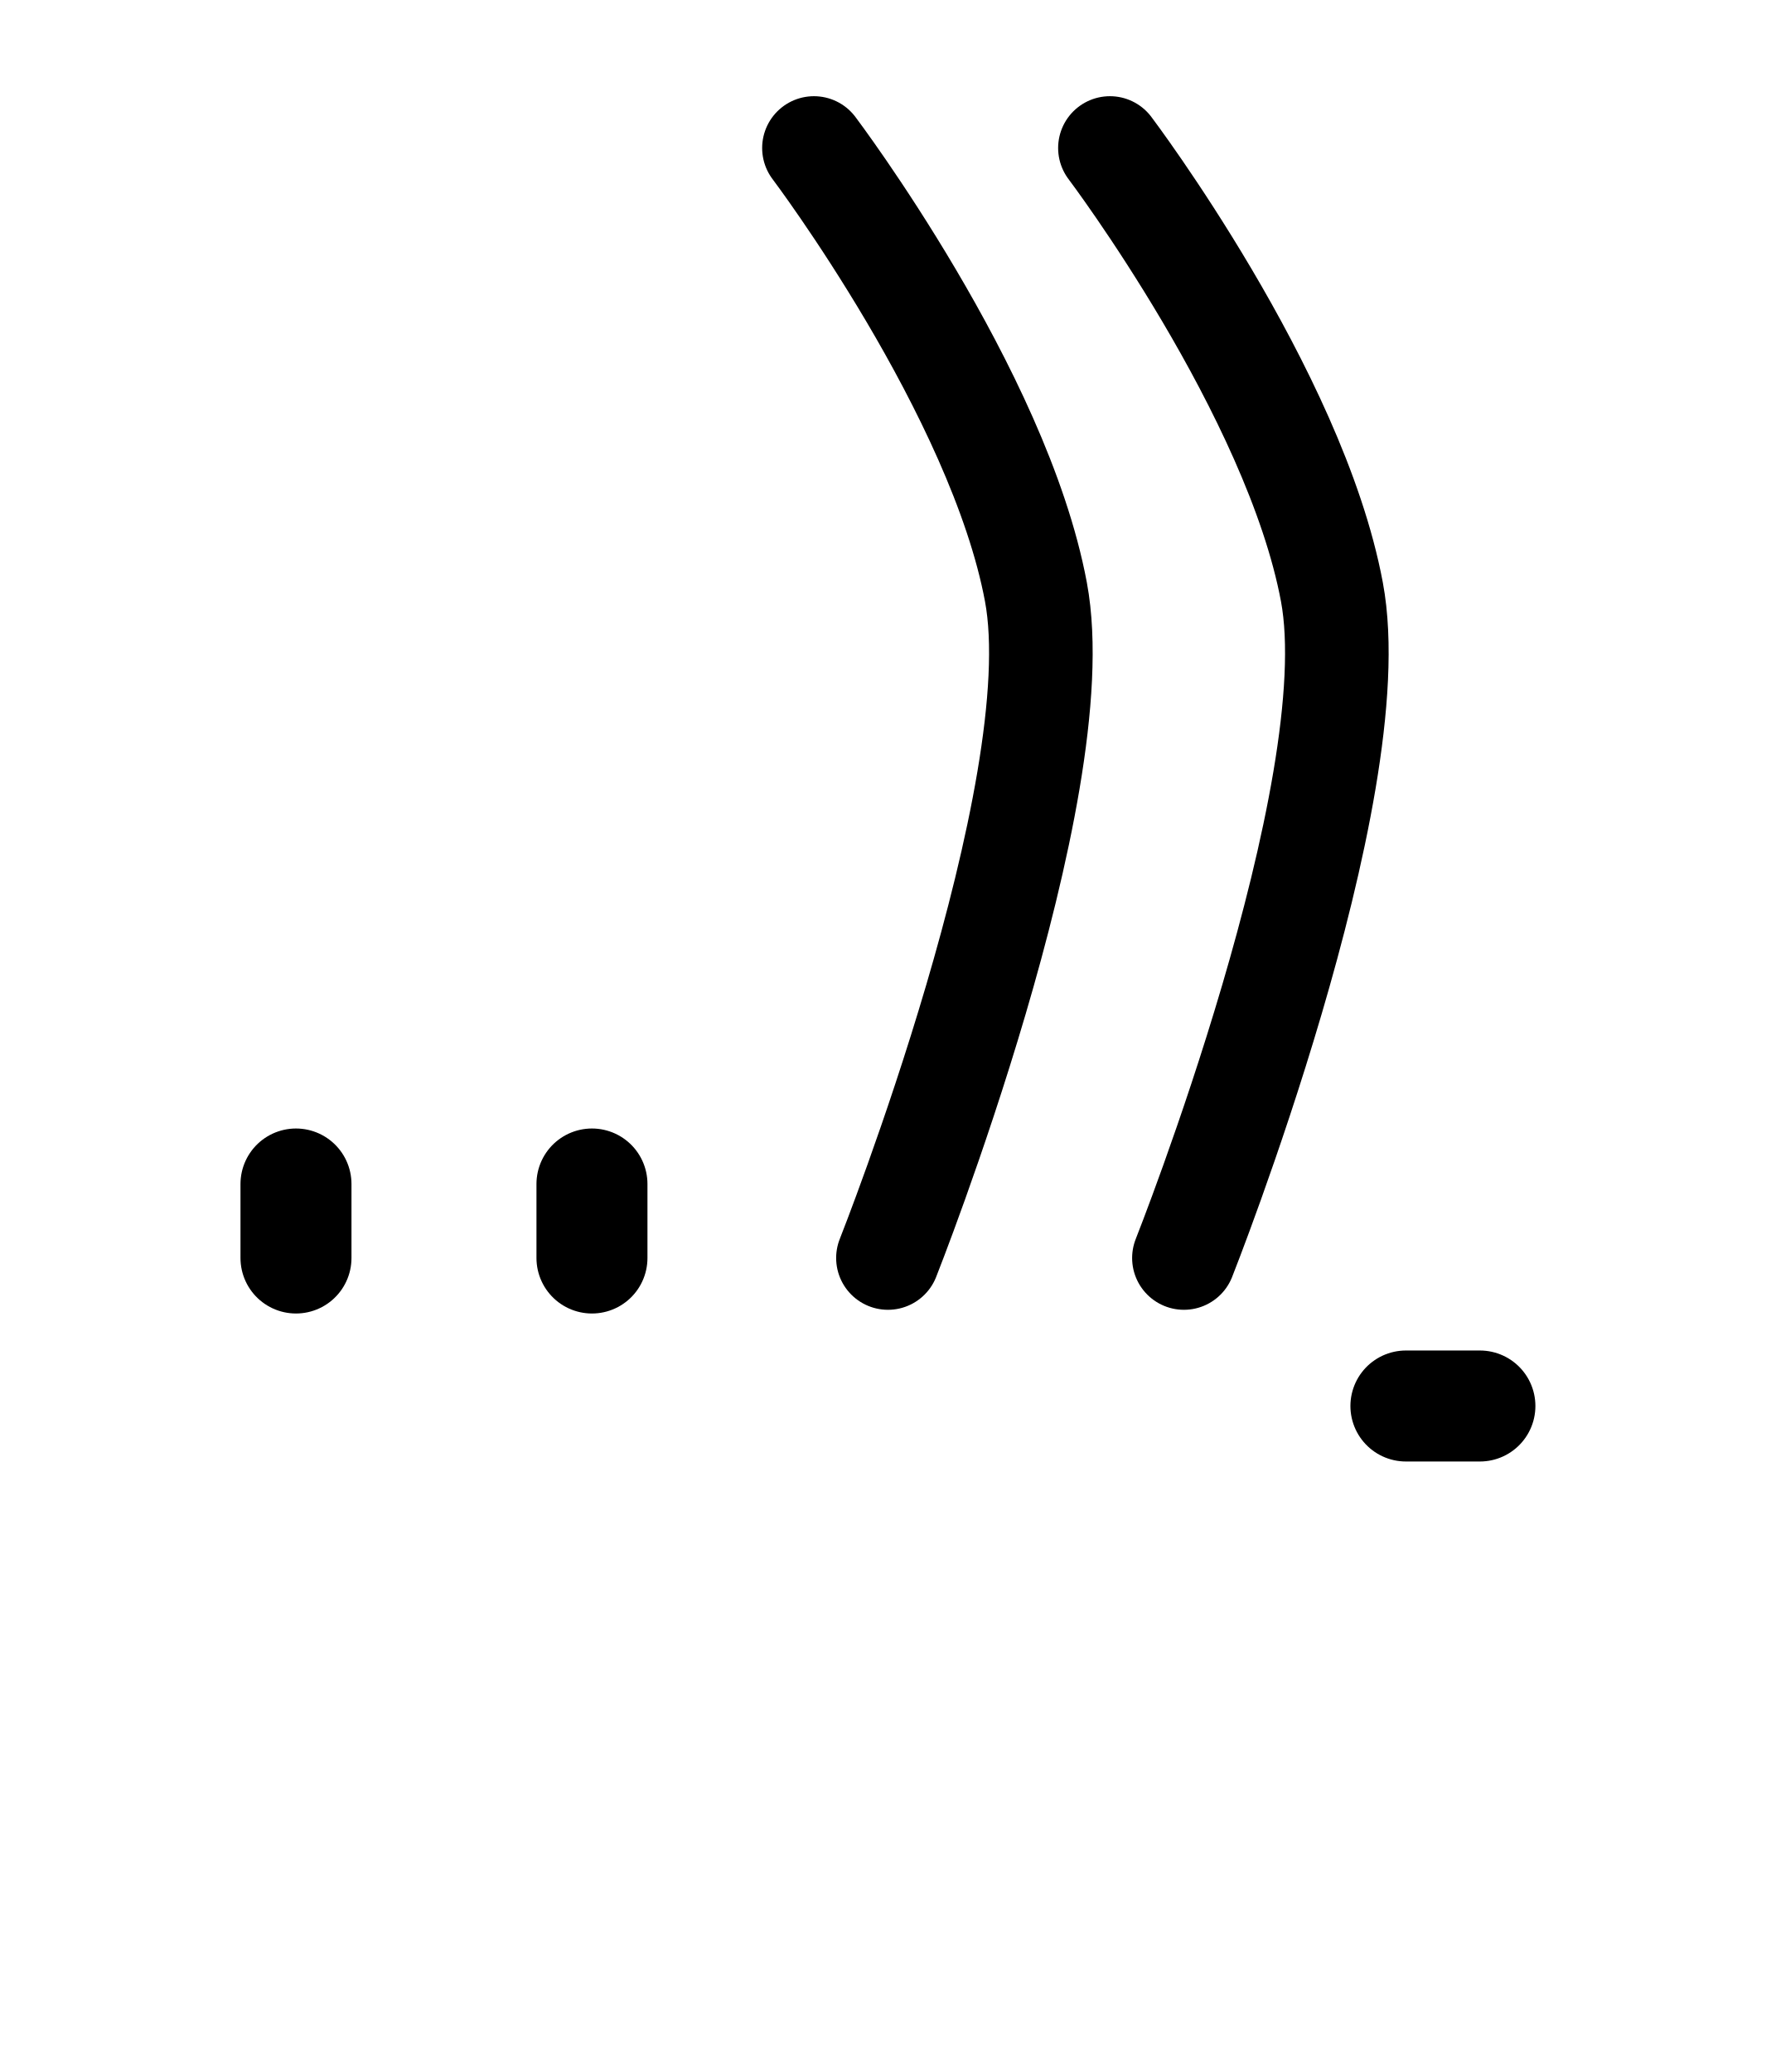
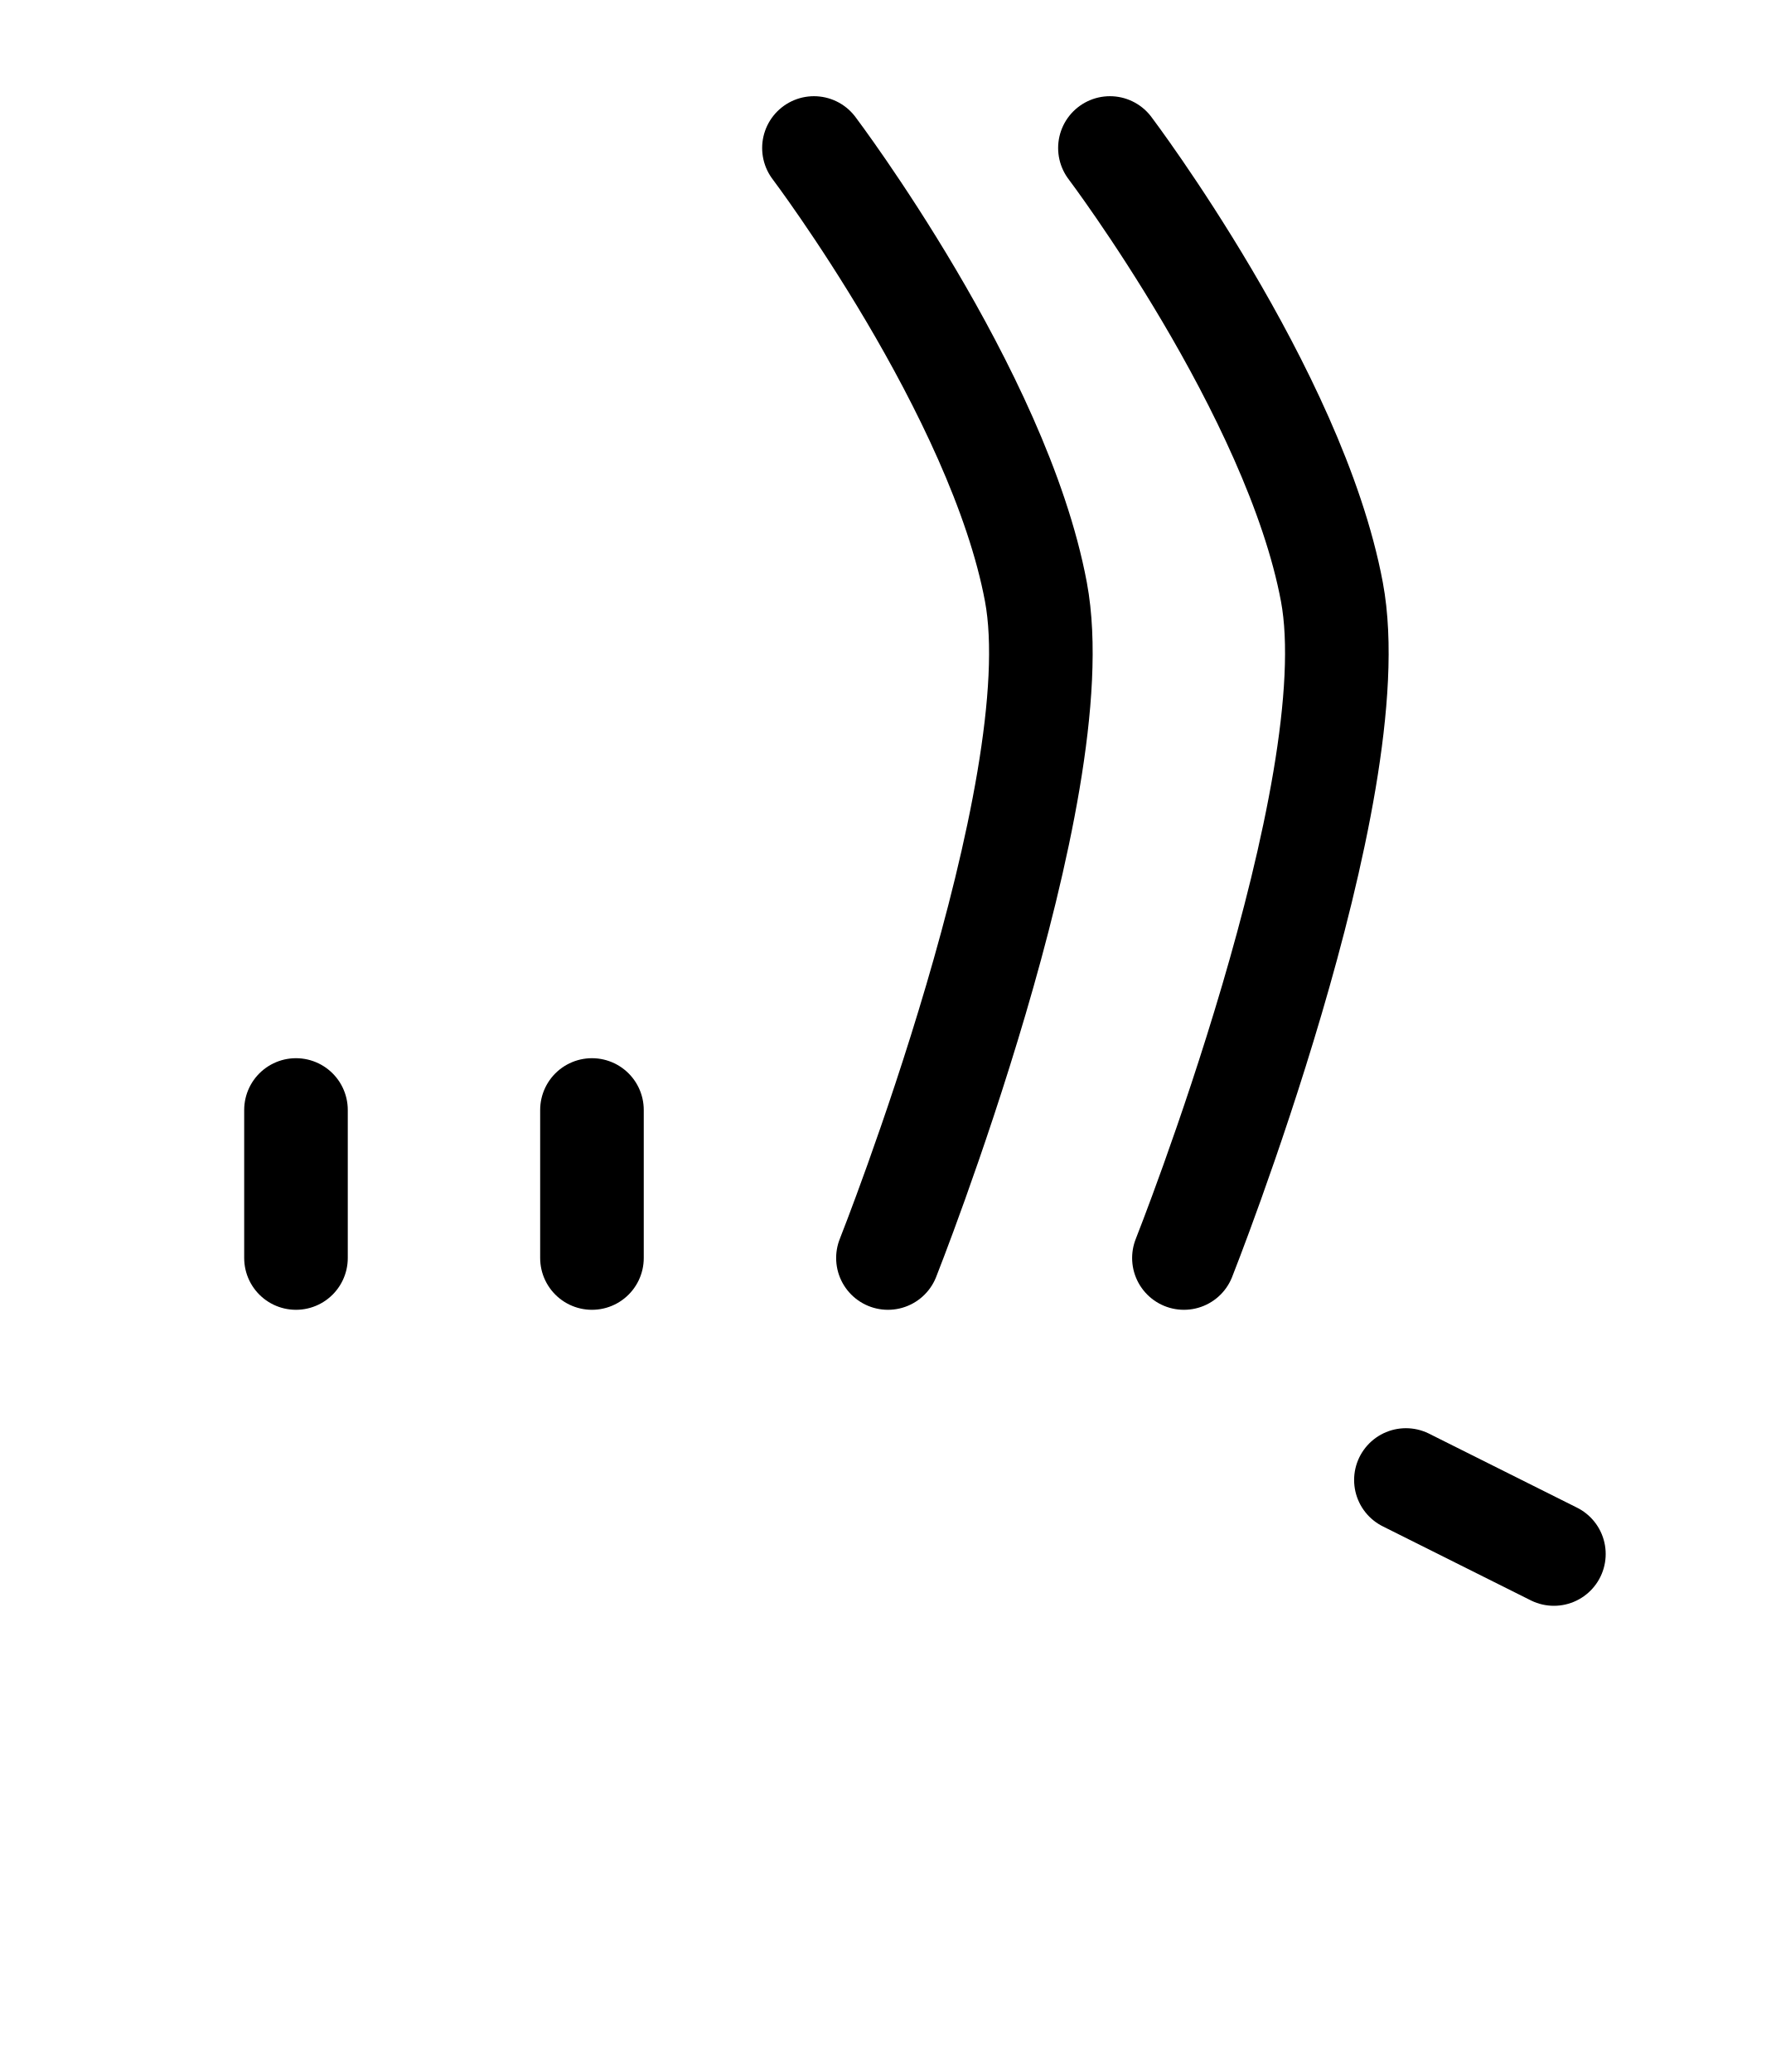
<svg xmlns="http://www.w3.org/2000/svg" width="1200" height="1400" viewBox="0 0 1200 1400" id="svg2" version="1.1">
  <defs id="defs4" />
  <g id="layer1" transform="translate(0,347.6378)">
    <g transform="translate(2.6944815e-7,-250)" id="g8257" style="opacity:0.201;stroke:#0000ff" />
    <g transform="matrix(0,-1,1,0,47.63791,1302.362)" id="g8257-7" style="opacity:0.201;stroke:#0000ff" />
    <path style="opacity:1;fill:none;fill-rule:evenodd;stroke:#000000;stroke-width:70;stroke-linecap:round;stroke-linejoin:miter;stroke-miterlimit:4;stroke-dasharray:none;stroke-opacity:1" d="m 800,502.362 c 0,0 125.141,-315.406 100,-450 C 874.859,-82.232 750,-247.638 750,-247.638" id="path4140-3-7-9-0-7" />
    <path style="opacity:1;fill:none;fill-rule:evenodd;stroke:#000000;stroke-width:70;stroke-linecap:round;stroke-linejoin:miter;stroke-miterlimit:4;stroke-dasharray:none;stroke-opacity:1" d="m 600,502.362 c 0,0 125.141,-315.406 100,-450 C 674.859,-82.232 550,-247.638 550,-247.638" id="path4140-3-7-9-0-7-1" />
-     <path id="path4140" d="m 200,502.362 0,-50" style="fill:none;fill-rule:evenodd;stroke:#000000;stroke-width:75;stroke-linecap:round;stroke-linejoin:miter;stroke-miterlimit:4;stroke-dasharray:none;stroke-opacity:1" />
-     <path id="path4140-3" d="m 400,502.362 0,-50" style="fill:none;fill-rule:evenodd;stroke:#000000;stroke-width:75;stroke-linecap:round;stroke-linejoin:miter;stroke-miterlimit:4;stroke-dasharray:none;stroke-opacity:1" />
-     <path id="path4140-5-6" d="m 950,602.362 50,0" style="fill:none;fill-rule:evenodd;stroke:#000000;stroke-width:75;stroke-linecap:round;stroke-linejoin:miter;stroke-miterlimit:4;stroke-dasharray:none;stroke-opacity:1" />
+     <g transform="translate(4.9498681e-8,-250)" id="g8257-6" style="opacity:0.201;stroke:#ff00ff" />
+     <g transform="matrix(0,-1,1,0,47.63791,1302.362)" id="g8257-7-7" style="opacity:0.201;stroke:#ff00ff" />
+     <g transform="matrix(0,-1,1,0,47.63791,1252.362)" id="g8257-7-1" style="opacity:0.201;stroke:#ff00ff" />
+     <g transform="translate(4.9498681e-8,-249.9999)" id="g8257-5" style="opacity:0.201;stroke:#0000ff" />
+     <g transform="matrix(0,-1,1,0,47.63791,1302.362)" id="g8257-7-0" style="opacity:0.201;stroke:#0000ff" />
+     <g transform="matrix(0,-1,1,0,47.63791,1252.362)" id="g8257-7-1-4" style="opacity:0.201;stroke:#0000ff" />
+     <path id="path4140-8" d="M 200,502.362 200,402.362" style="fill:none;fill-rule:evenodd;stroke:#000000;stroke-width:70;stroke-linecap:round;stroke-linejoin:miter;stroke-miterlimit:4;stroke-dasharray:none;stroke-opacity:1" />
+     <path id="path4140-3-71" d="m 400,502.362 0,-100" style="fill:none;fill-rule:evenodd;stroke:#000000;stroke-width:70;stroke-linecap:round;stroke-linejoin:miter;stroke-miterlimit:4;stroke-dasharray:none;stroke-opacity:1" />
+     <path id="path4140-5-6-2" d="m 950,652.362 100,50" style="fill:none;fill-rule:evenodd;stroke:#000000;stroke-width:70;stroke-linecap:round;stroke-linejoin:miter;stroke-miterlimit:4;stroke-dasharray:none;stroke-opacity:1" />
  </g>
</svg>
